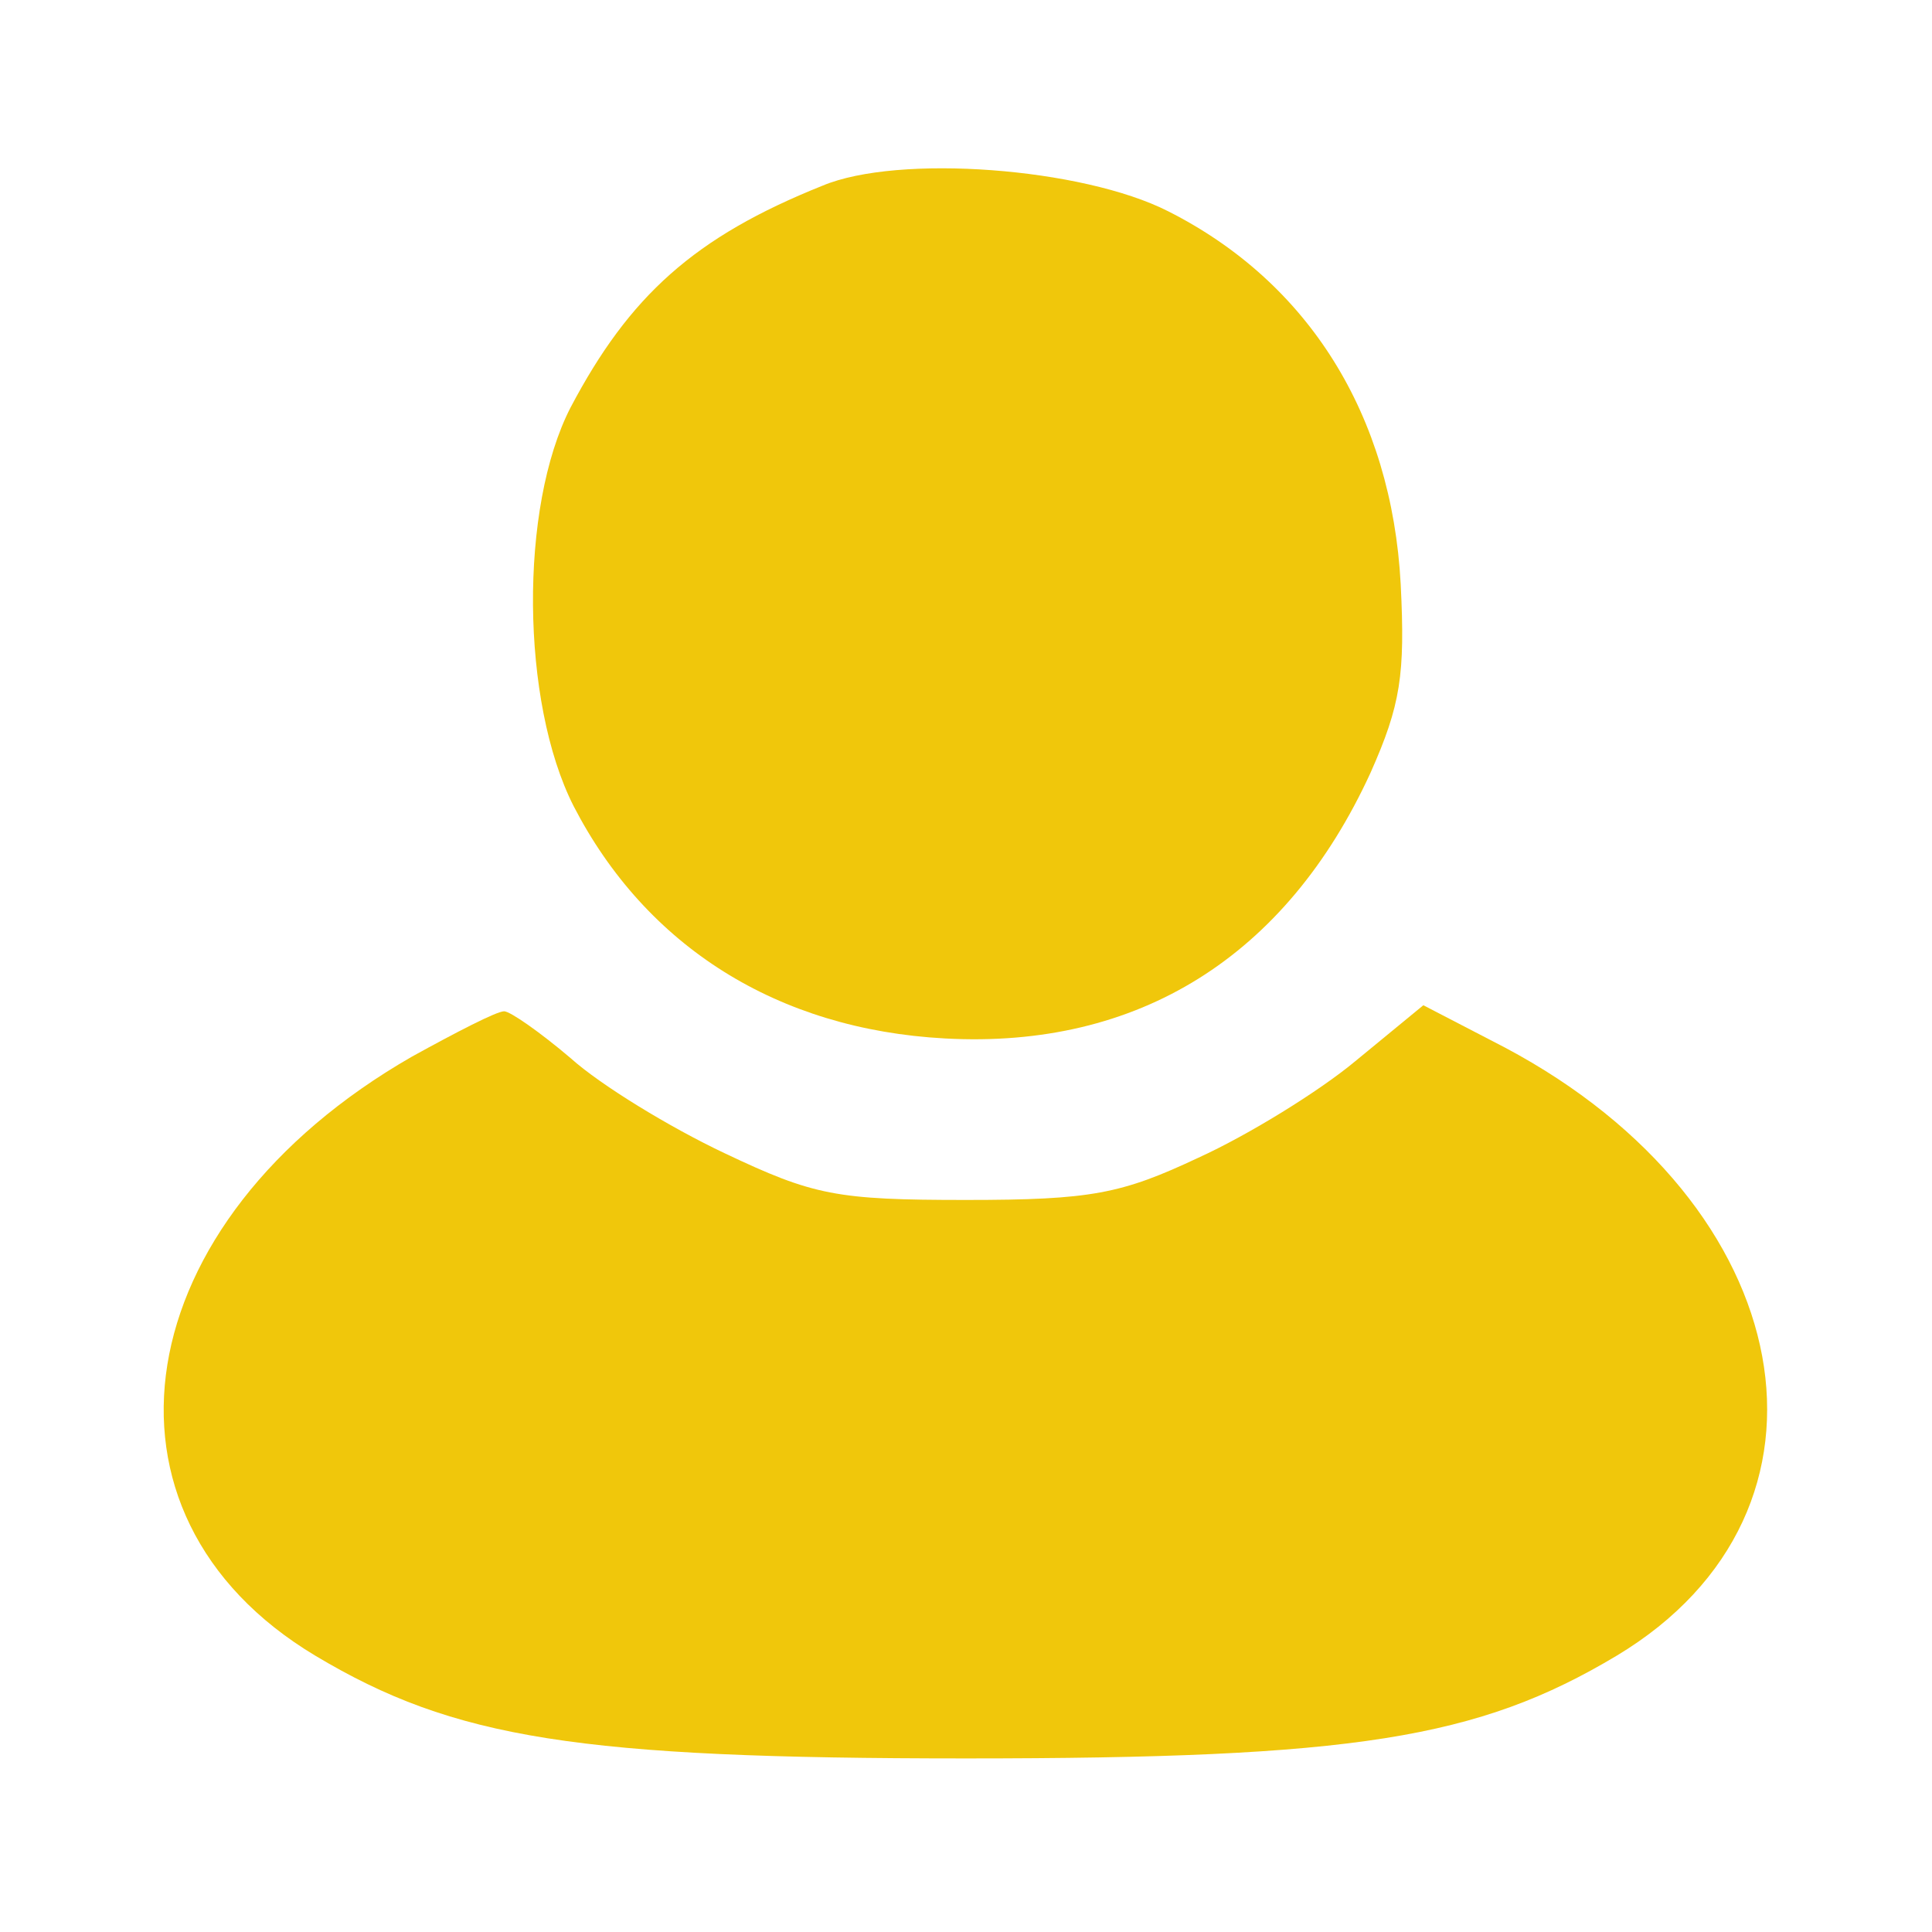
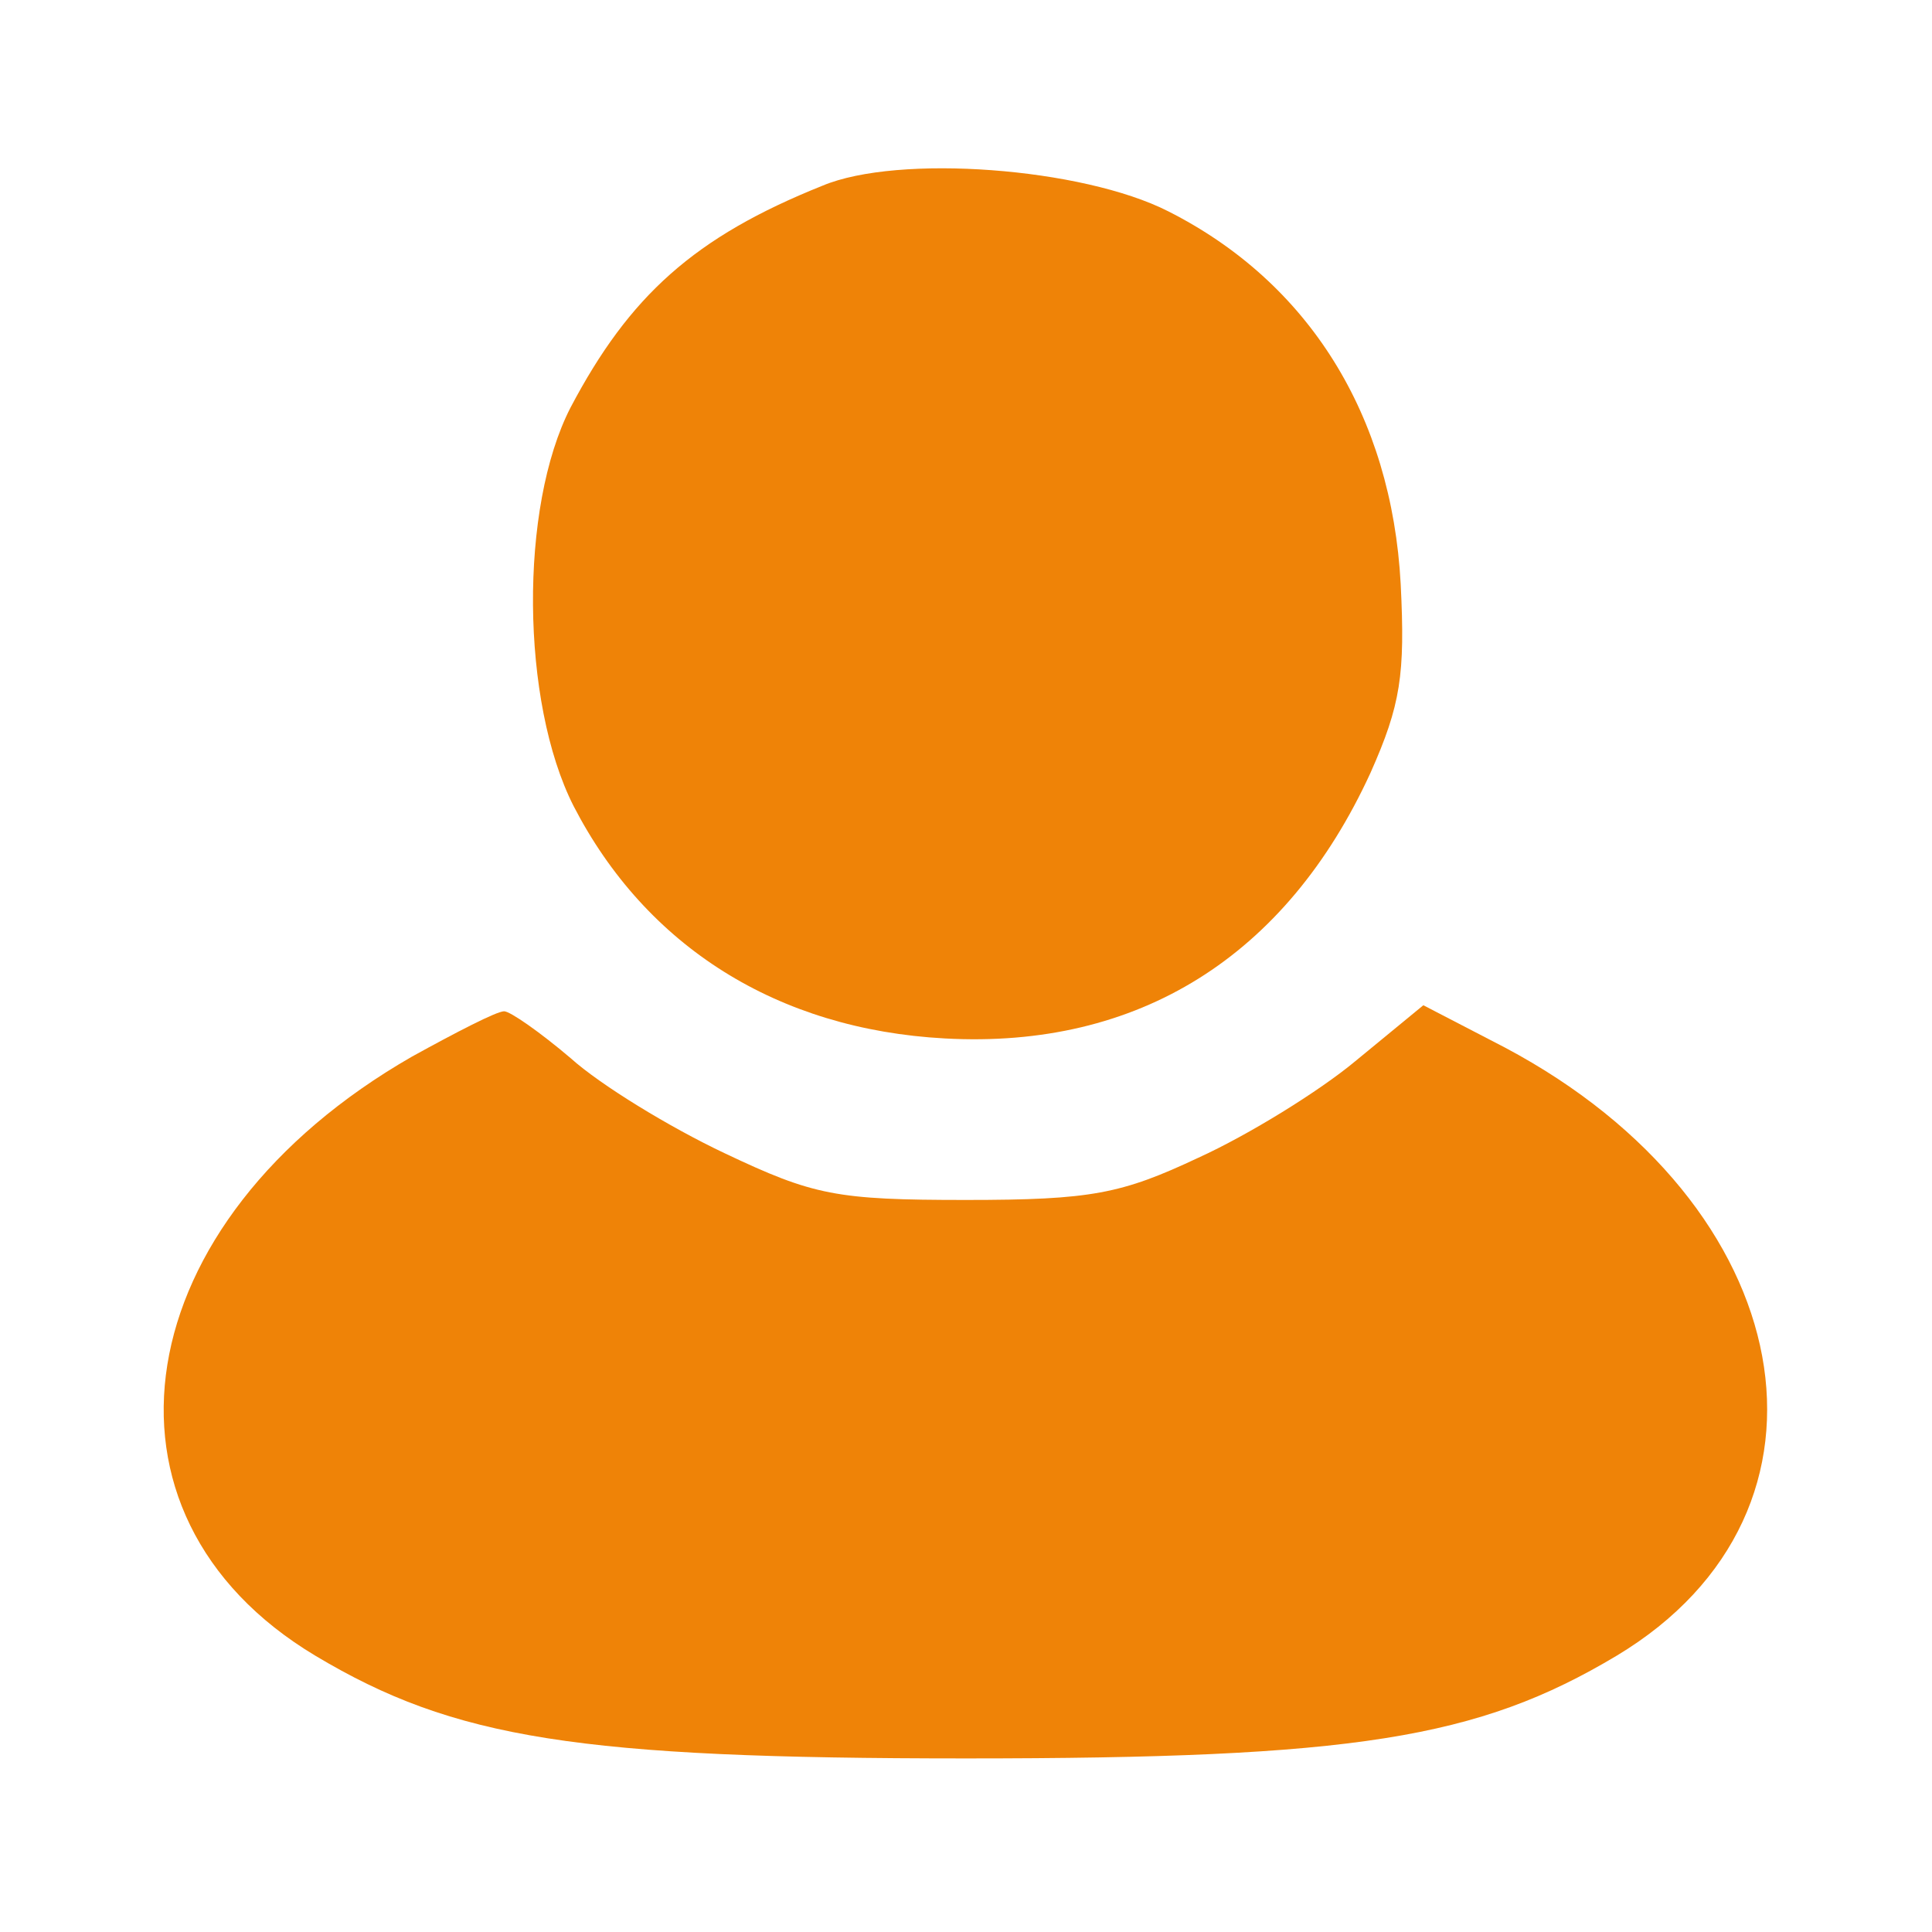
<svg xmlns="http://www.w3.org/2000/svg" version="1.0" width="128pt" height="128pt" viewBox="0 0 128 128" preserveAspectRatio="xMidYMid meet">
-   <g transform="translate(0,128) scale(0.1,-0.1)" fill="#F0C70B" stroke="none">
+   <g transform="translate(0,128) scale(0.1,-0.1)" fill="#ef8307" stroke="none">
    <path d="M545 1157 c-85 -34 -128 -73 -167 -147 -34 -66 -33 -195 2 -264 48 -93 135 -148 246 -154 128 -7 226 54 282 176 20 45 23 65 20 125 -6 112 -61 200 -154 247 -57 29 -179 38 -229 17z" />
    <path d="M273 580 c-190 -109 -221 -303 -64 -397 92 -55 174 -68 431 -68 257 0 339 13 431 68 160 96 122 299 -74 403 l-54 28 -45 -37 c-24 -20 -71 -49 -104 -64 -51 -24 -71 -28 -154 -28 -86 0 -101 3 -160 31 -36 17 -82 45 -102 63 -20 17 -40 31 -44 31 -5 0 -32 -14 -61 -30z" />
  </g>
</svg>
